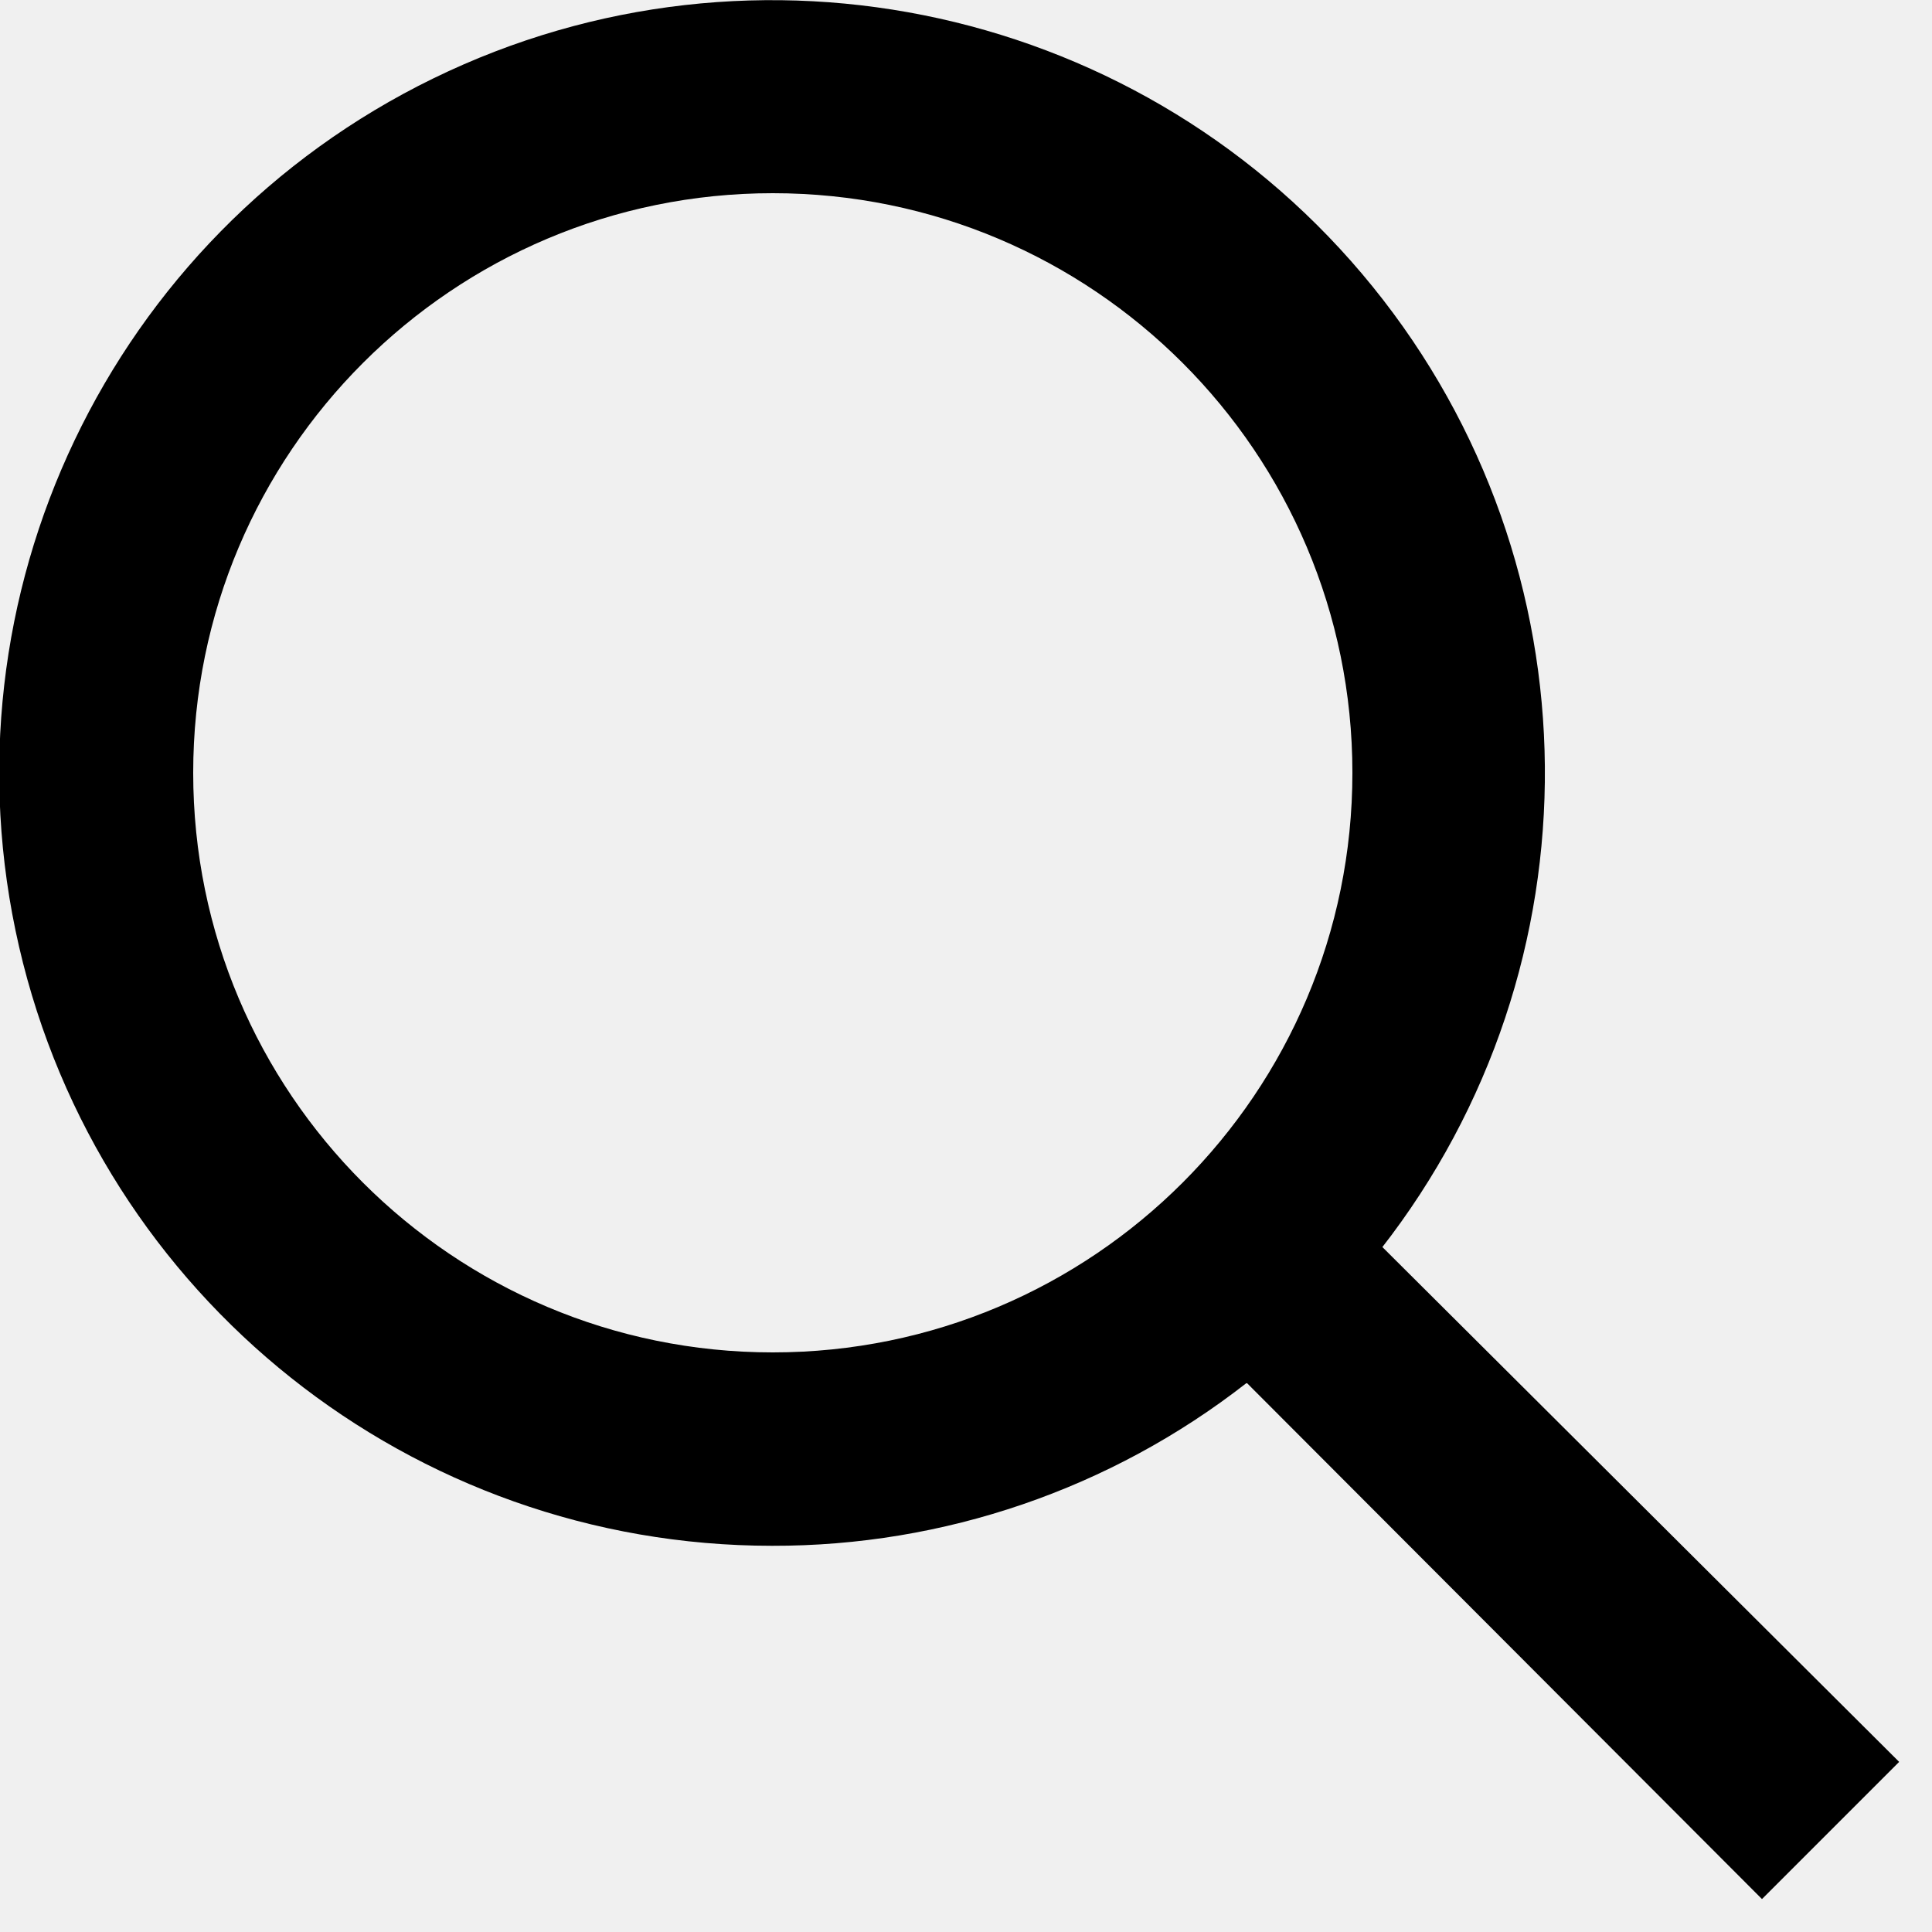
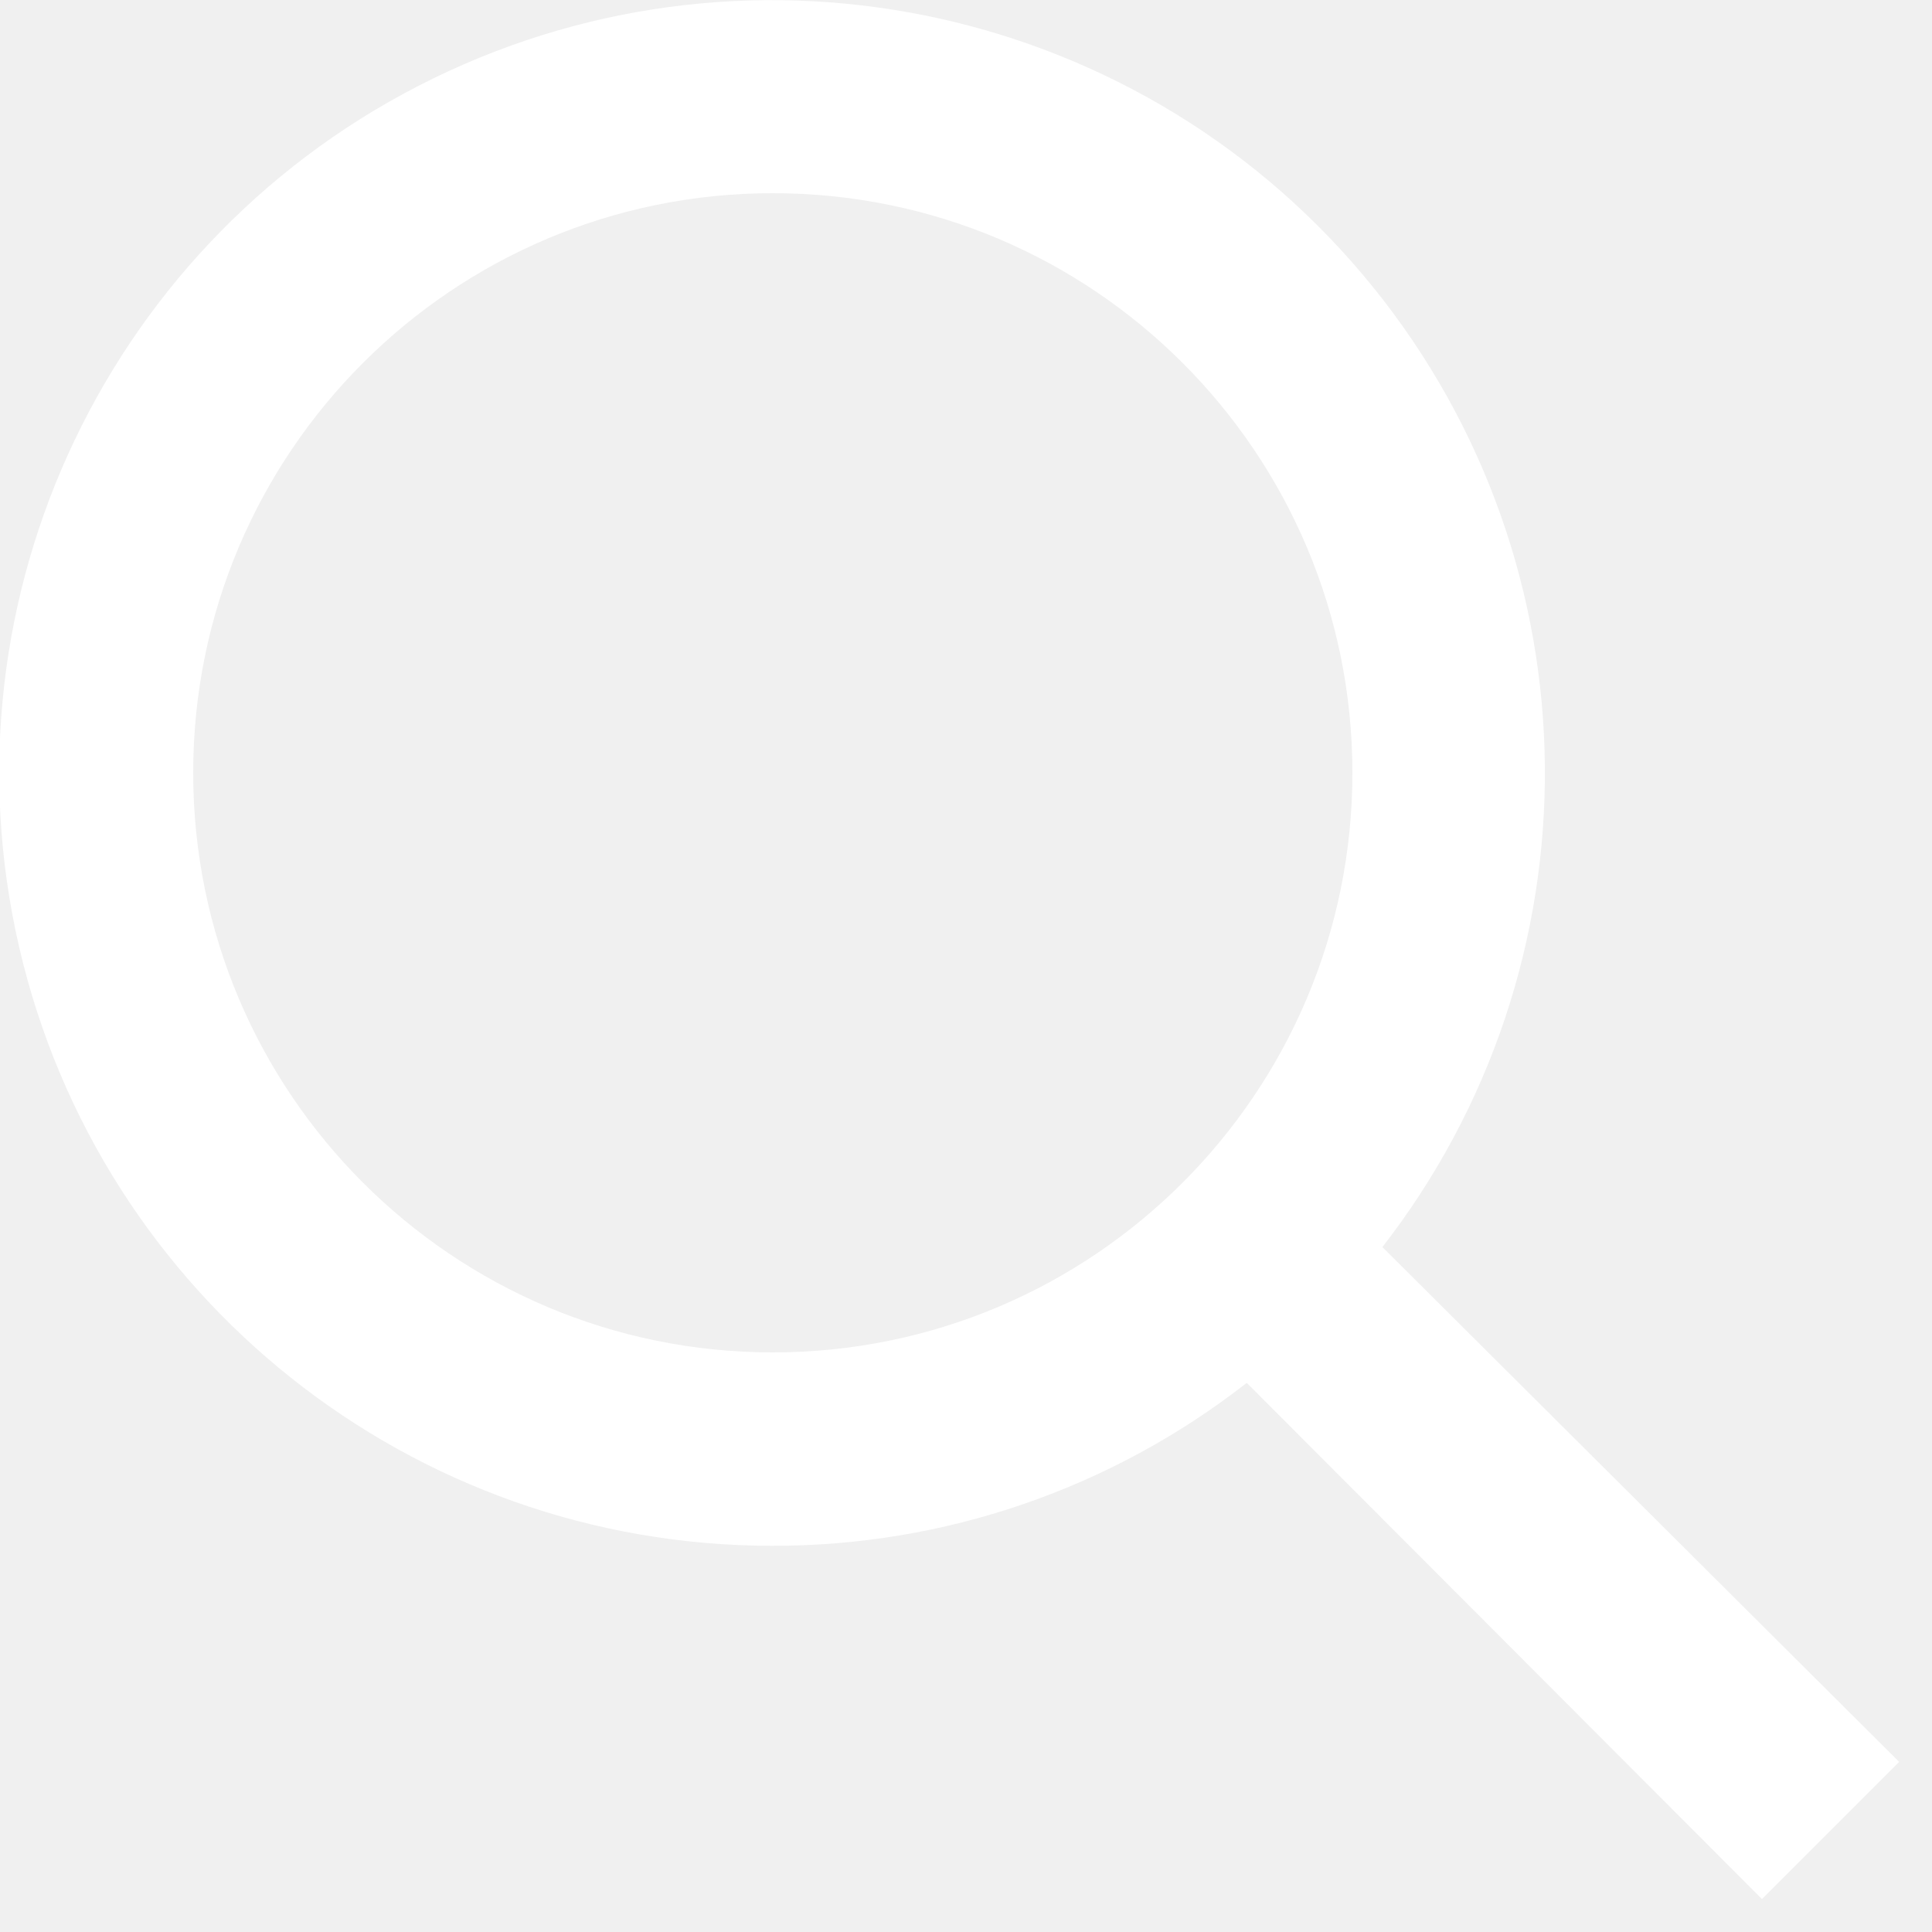
<svg xmlns="http://www.w3.org/2000/svg" width="20" height="20">
-   <path d="M12.9 14.32a7.947 7.947 0 0 1-4.908 1.682 8 8 0 1 1 6.305-3.075l.013-.018 5.35 5.33-1.42 1.42-5.33-5.34zM8 14A6 6 0 1 0 8 2a6 6 0 1 0 0 12z" />
+   <path fill="#fff" d="M12.9 14.32a7.947 7.947 0 0 1-4.908 1.682 8 8 0 1 1 6.305-3.075l.013-.018 5.35 5.33-1.42 1.42-5.33-5.34zM8 14A6 6 0 1 0 8 2a6 6 0 1 0 0 12z" />
</svg>
